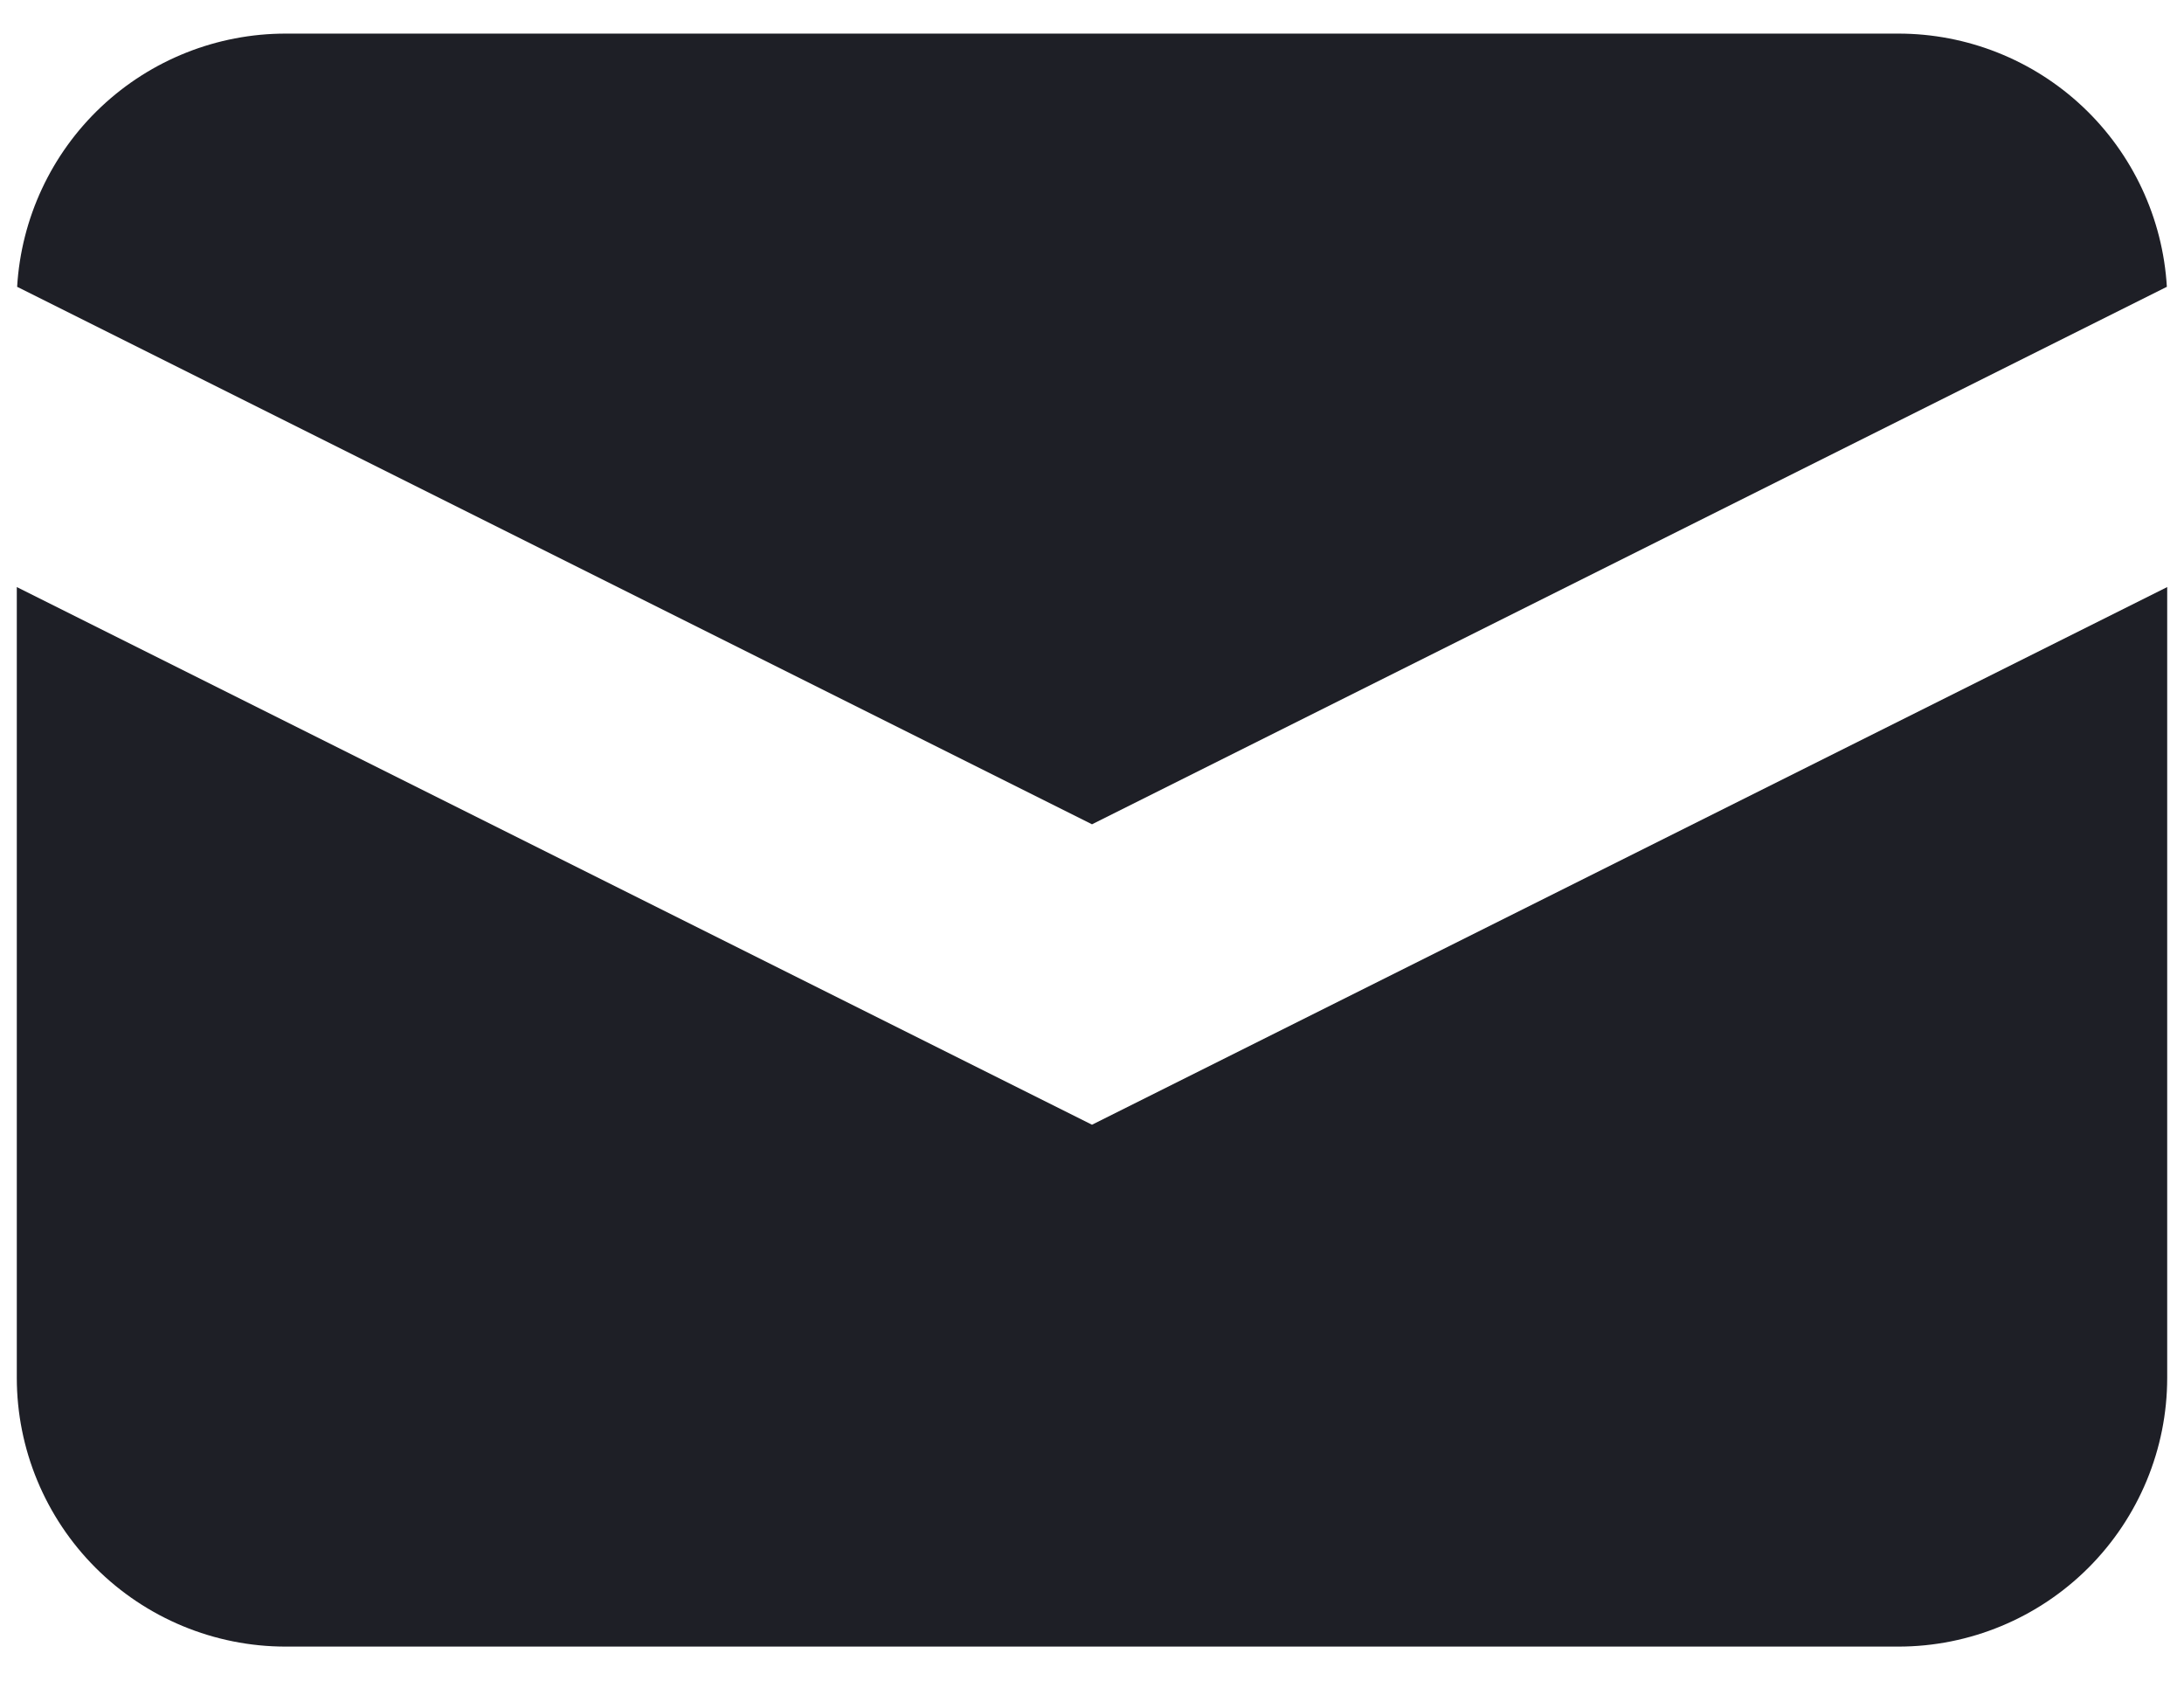
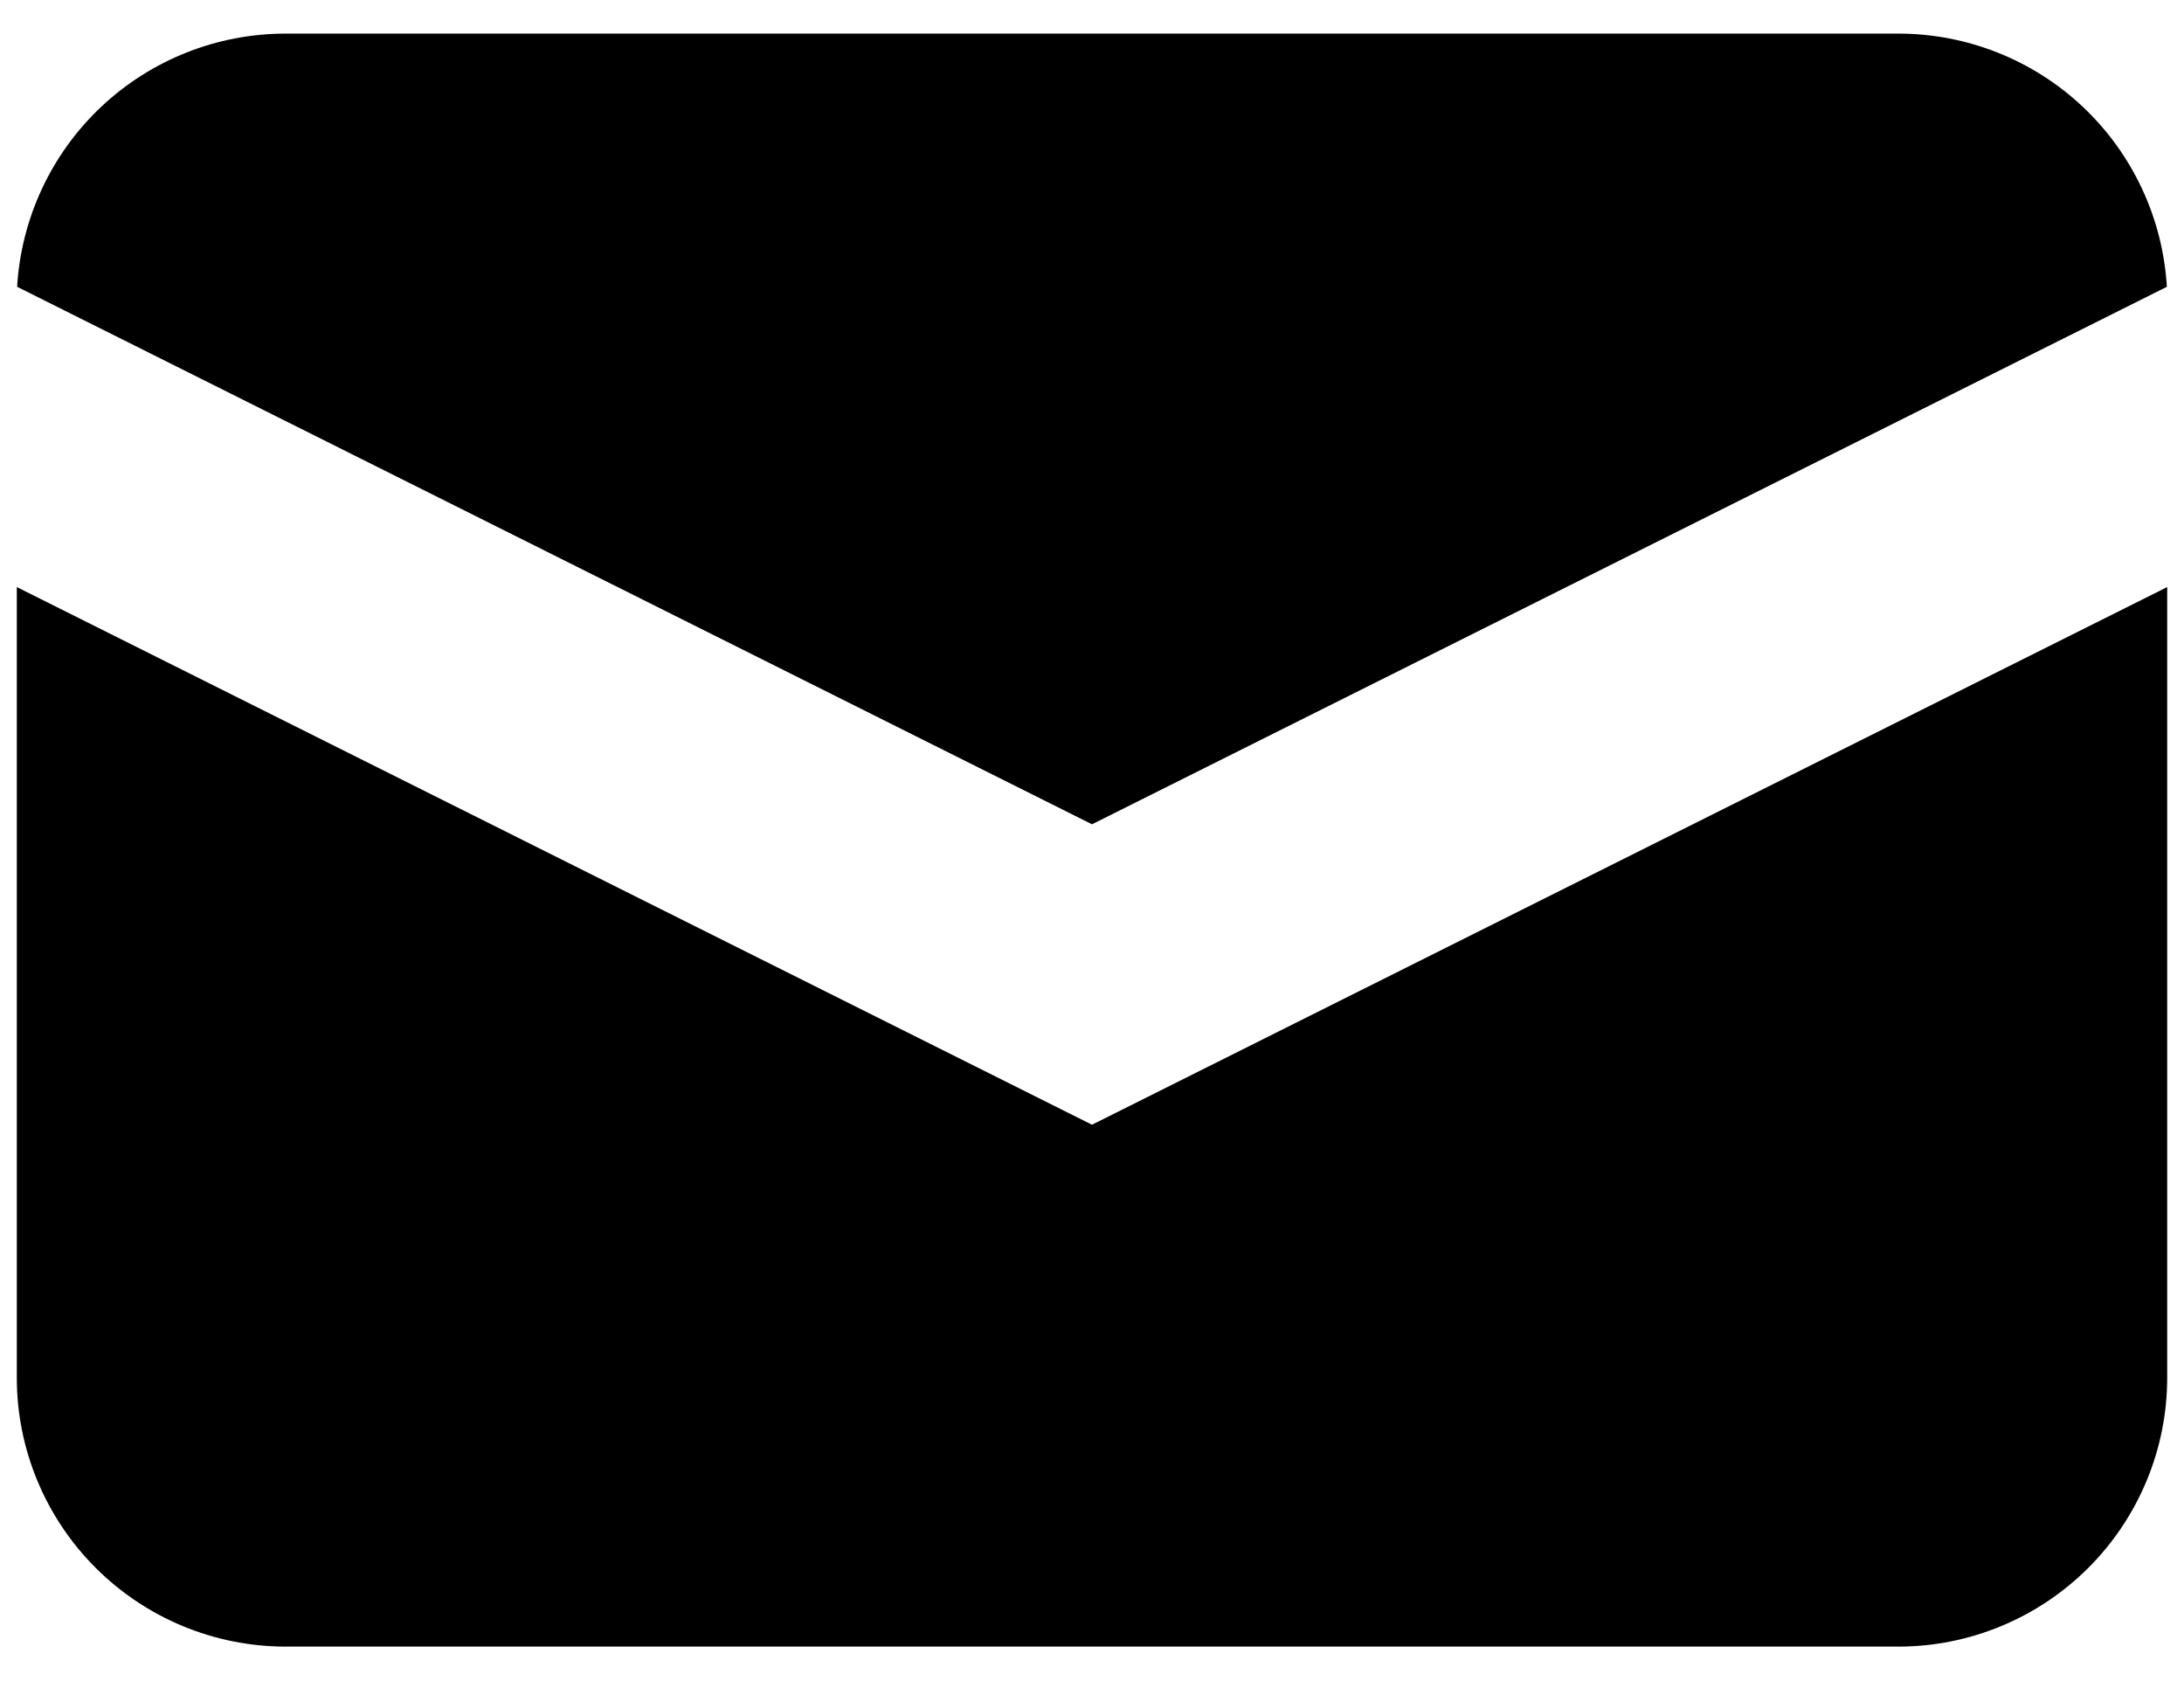
- <svg xmlns="http://www.w3.org/2000/svg" width="13" height="10" viewBox="0 0 13 10" fill="none">
-   <path d="M0.102 1.707L6.5 4.906L12.898 1.707C12.874 1.3 12.695 0.916 12.398 0.636C12.101 0.356 11.708 0.2 11.3 0.2H1.7C1.292 0.2 0.899 0.356 0.602 0.636C0.305 0.916 0.126 1.3 0.102 1.707Z" fill="#1E1F26" />
-   <path d="M12.9 3.494L6.5 6.694L0.1 3.494V8.2C0.1 8.624 0.269 9.031 0.569 9.331C0.869 9.631 1.276 9.8 1.7 9.8H11.3C11.724 9.8 12.131 9.631 12.431 9.331C12.731 9.031 12.9 8.624 12.9 8.2V3.494Z" fill="#1E1F26" />
+ <svg xmlns="http://www.w3.org/2000/svg" width="13" height="10" viewBox="0 0 13 10">
+   <path d="M0.102 1.707L6.5 4.906L12.898 1.707C12.874 1.3 12.695 0.916 12.398 0.636C12.101 0.356 11.708 0.2 11.3 0.2H1.7C1.292 0.2 0.899 0.356 0.602 0.636C0.305 0.916 0.126 1.3 0.102 1.707Z" />
+   <path d="M12.9 3.494L6.5 6.694L0.1 3.494V8.2C0.1 8.624 0.269 9.031 0.569 9.331C0.869 9.631 1.276 9.8 1.7 9.8H11.3C11.724 9.8 12.131 9.631 12.431 9.331C12.731 9.031 12.9 8.624 12.9 8.2V3.494Z" />
</svg>
